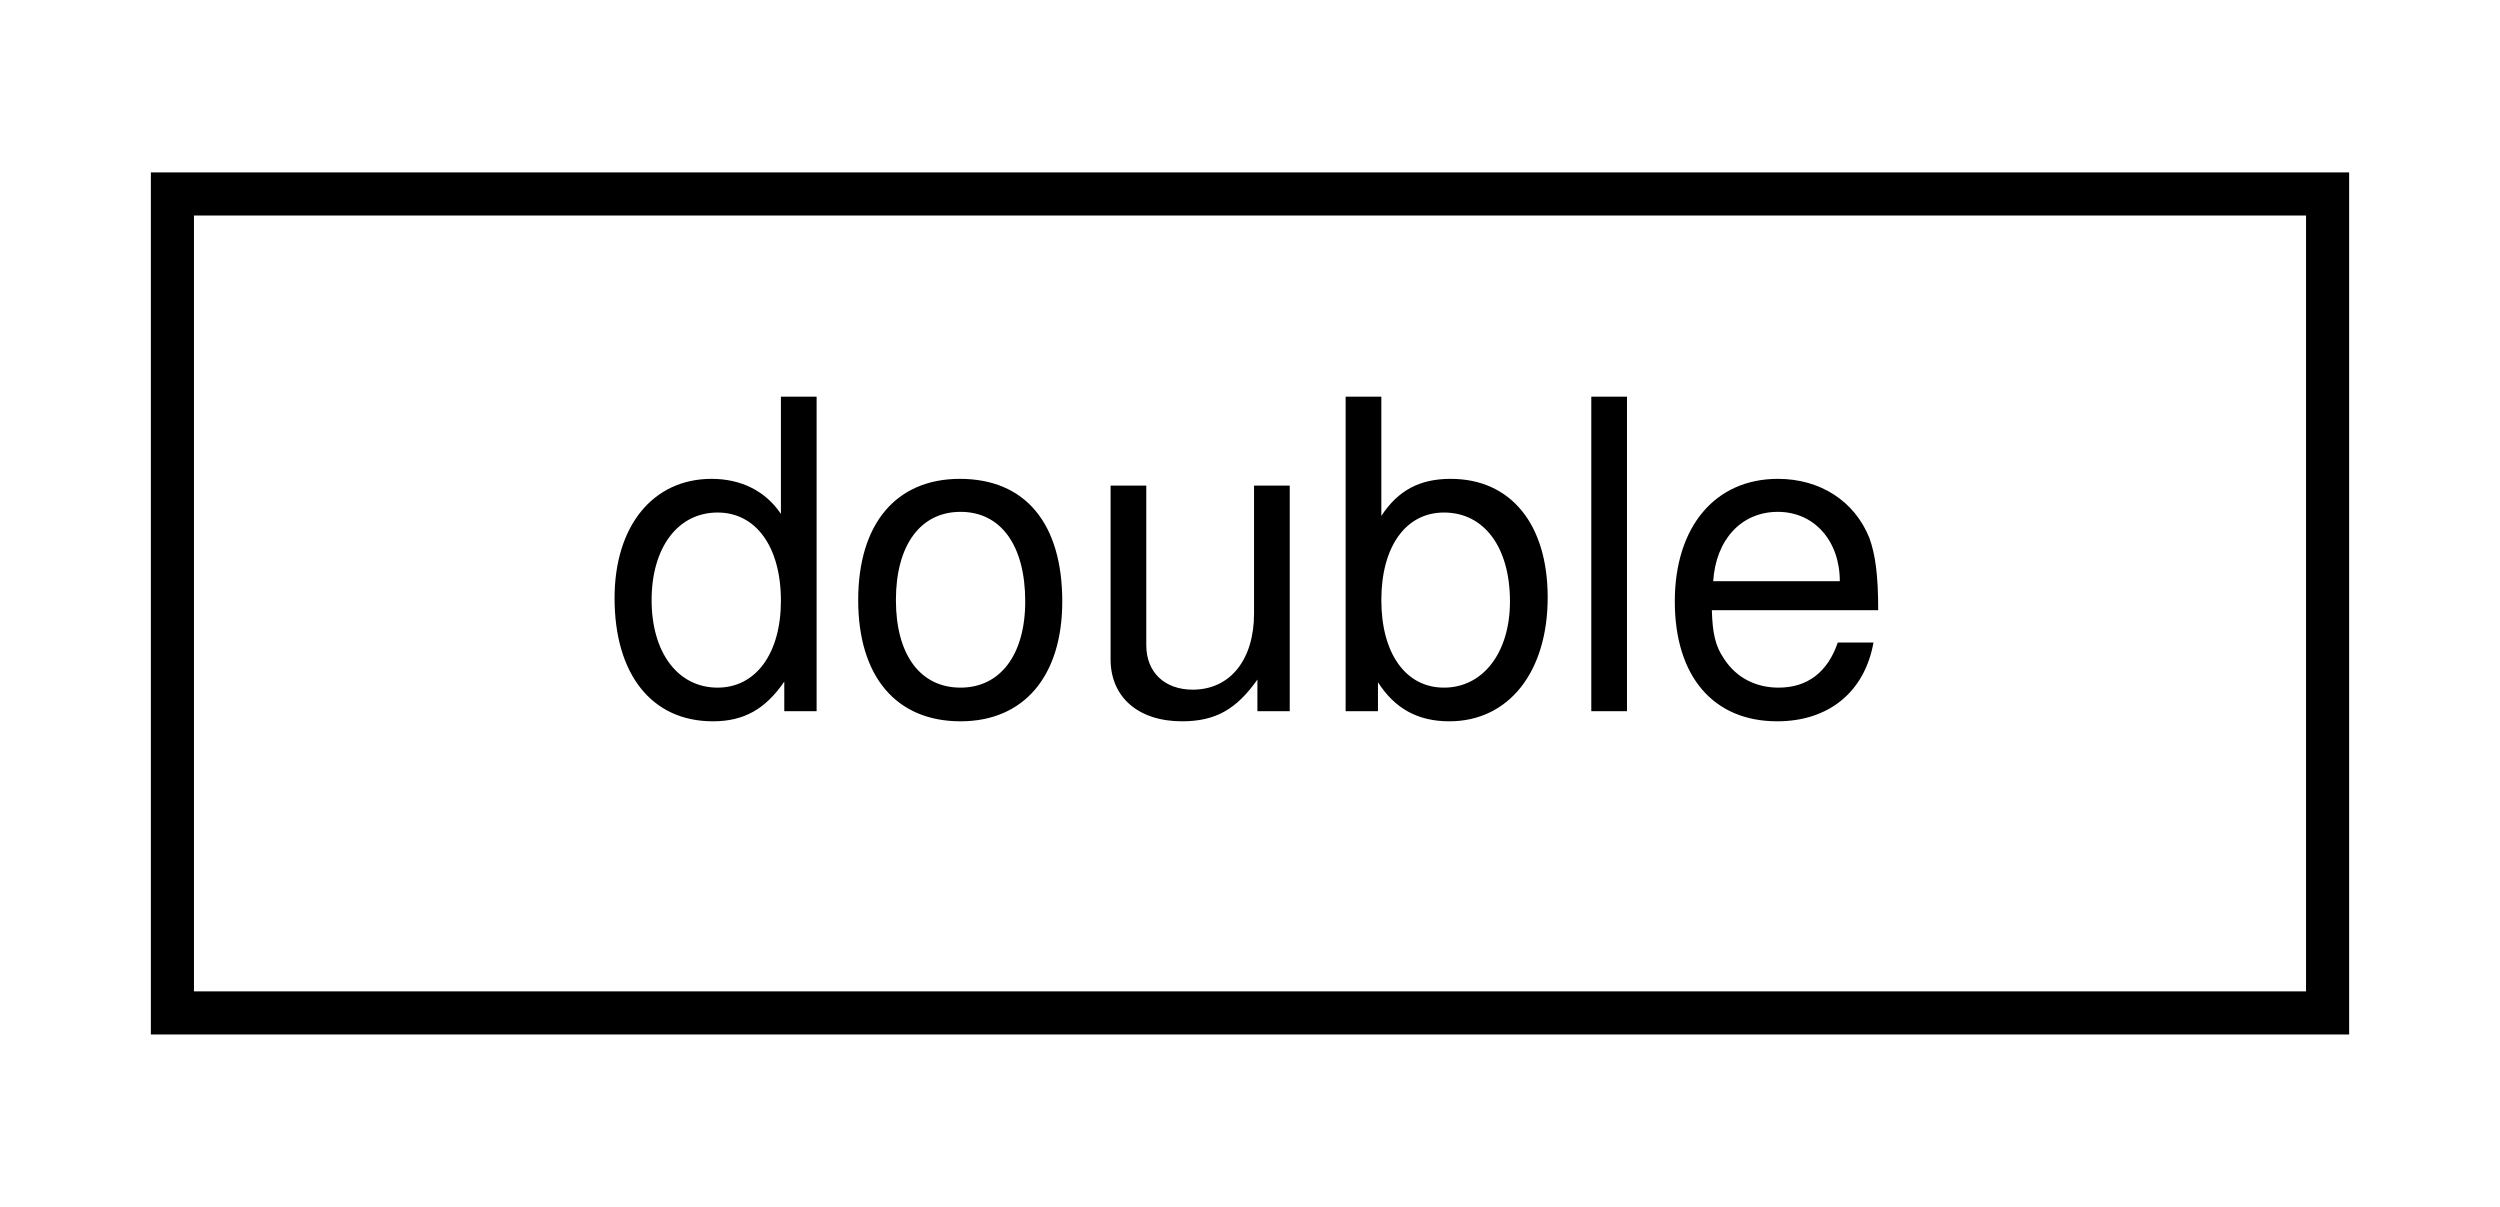
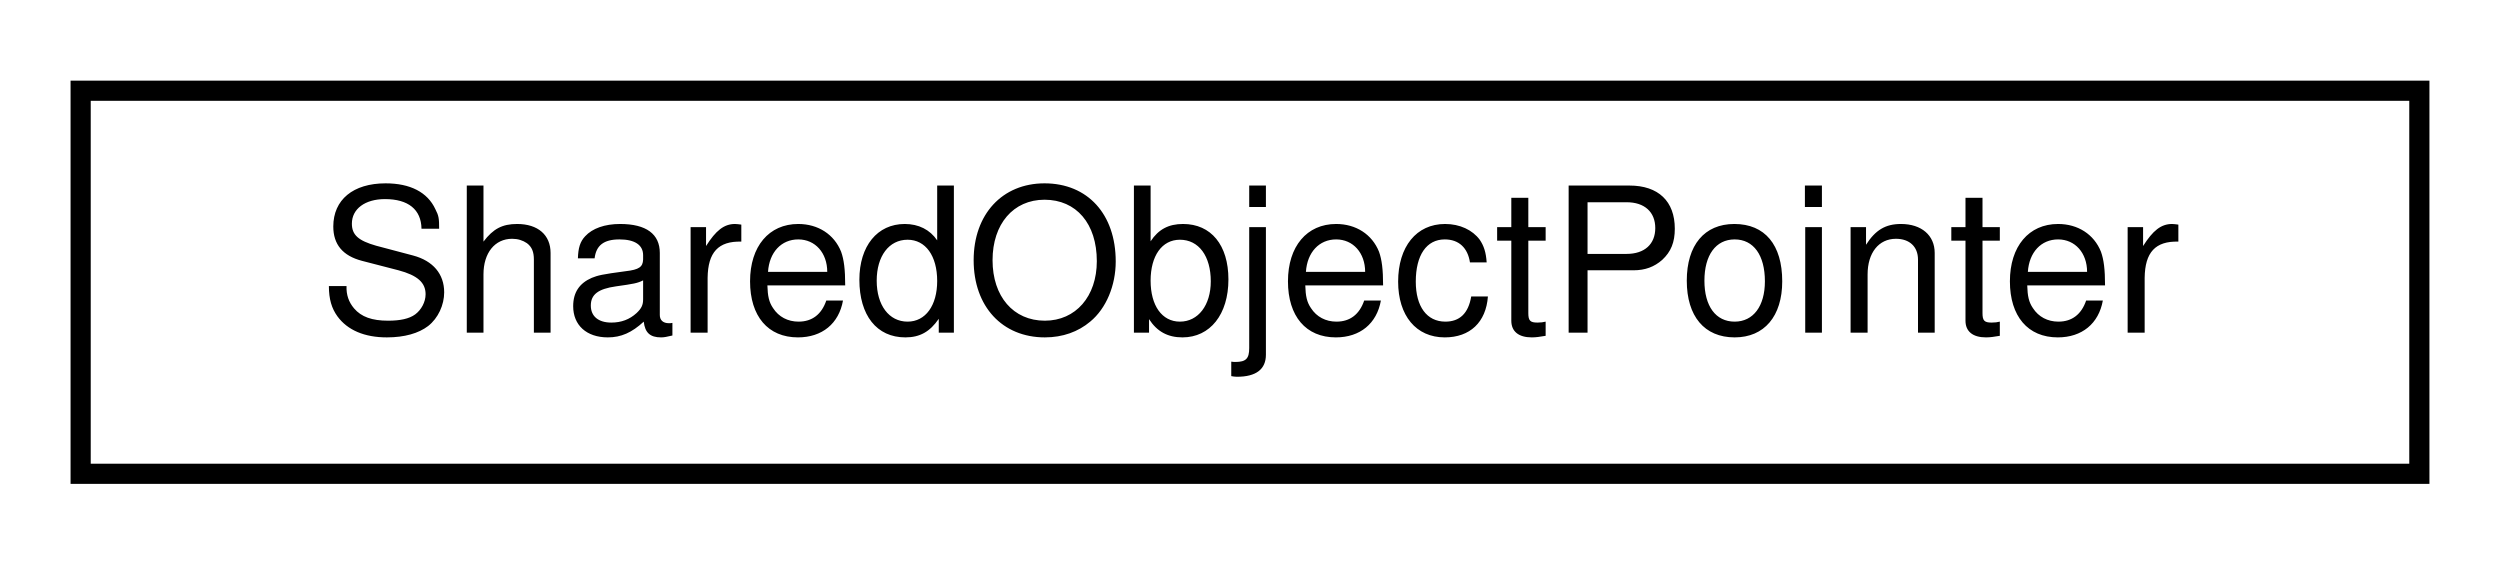
- <svg xmlns="http://www.w3.org/2000/svg" xmlns:xlink="http://www.w3.org/1999/xlink" width="58pt" height="28pt" viewBox="0.00 0.00 58.00 28.00">
+ <svg xmlns="http://www.w3.org/2000/svg" xmlns:xlink="http://www.w3.org/1999/xlink" width="124pt" height="28pt" viewBox="0.00 0.00 124.00 28.00">
  <g id="graph0" class="graph" transform="scale(1 1) rotate(0) translate(4 24)">
    <g id="node1" class="node">
      <g id="a_node1">
-         <a xlink:href="classdouble.html" target="_top" xlink:title=" ">
-           <polygon fill="none" stroke="#000000" points="0,-.5 0,-19.5 50,-19.5 50,-.5 0,-.5" />
-           <text text-anchor="middle" x="25" y="-7.5" font-family="Helvetica,sans-Serif" font-size="10.00" fill="#000000">double</text>
+         <a xlink:href="classSharedObjectPointer.html" target="_top" xlink:title=" ">
+           <polygon fill="none" stroke="#000000" points="0,-.5 0,-19.5 116,-19.5 116,-.5 0,-.5" />
+           <text text-anchor="middle" x="58" y="-7.5" font-family="Helvetica,sans-Serif" font-size="10.00" fill="#000000">SharedObjectPointer</text>
        </a>
      </g>
    </g>
  </g>
</svg>
